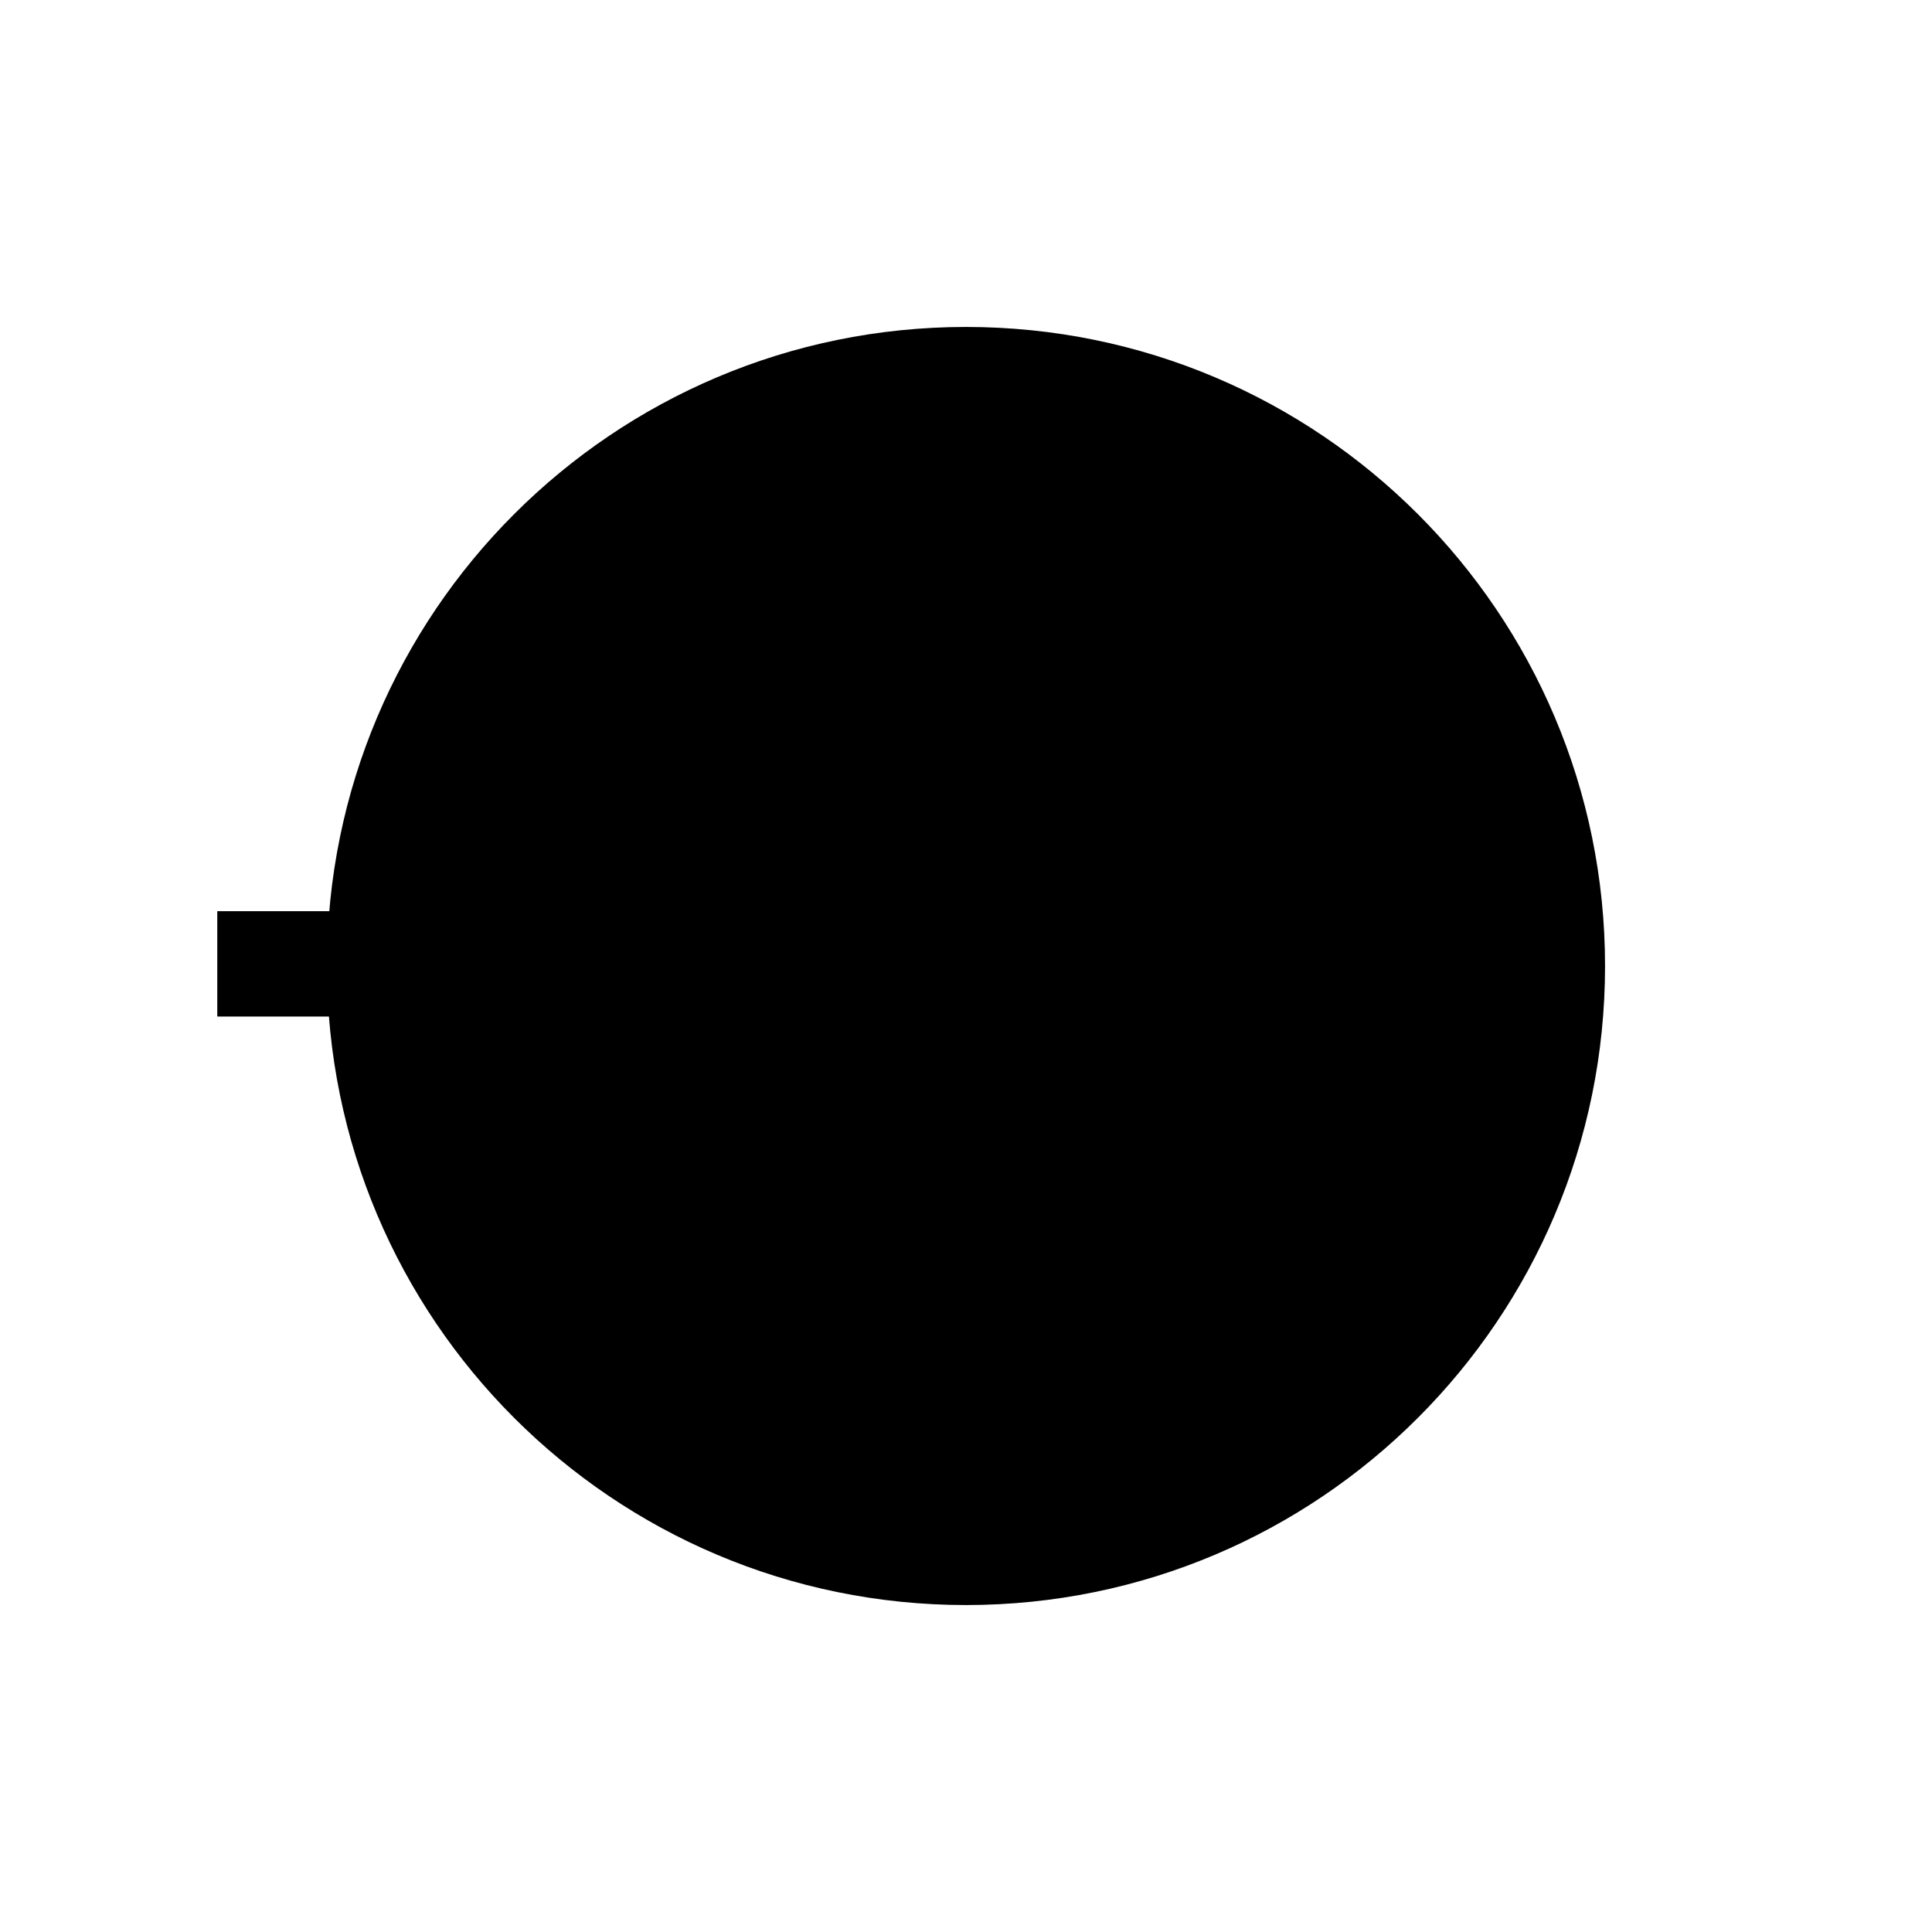
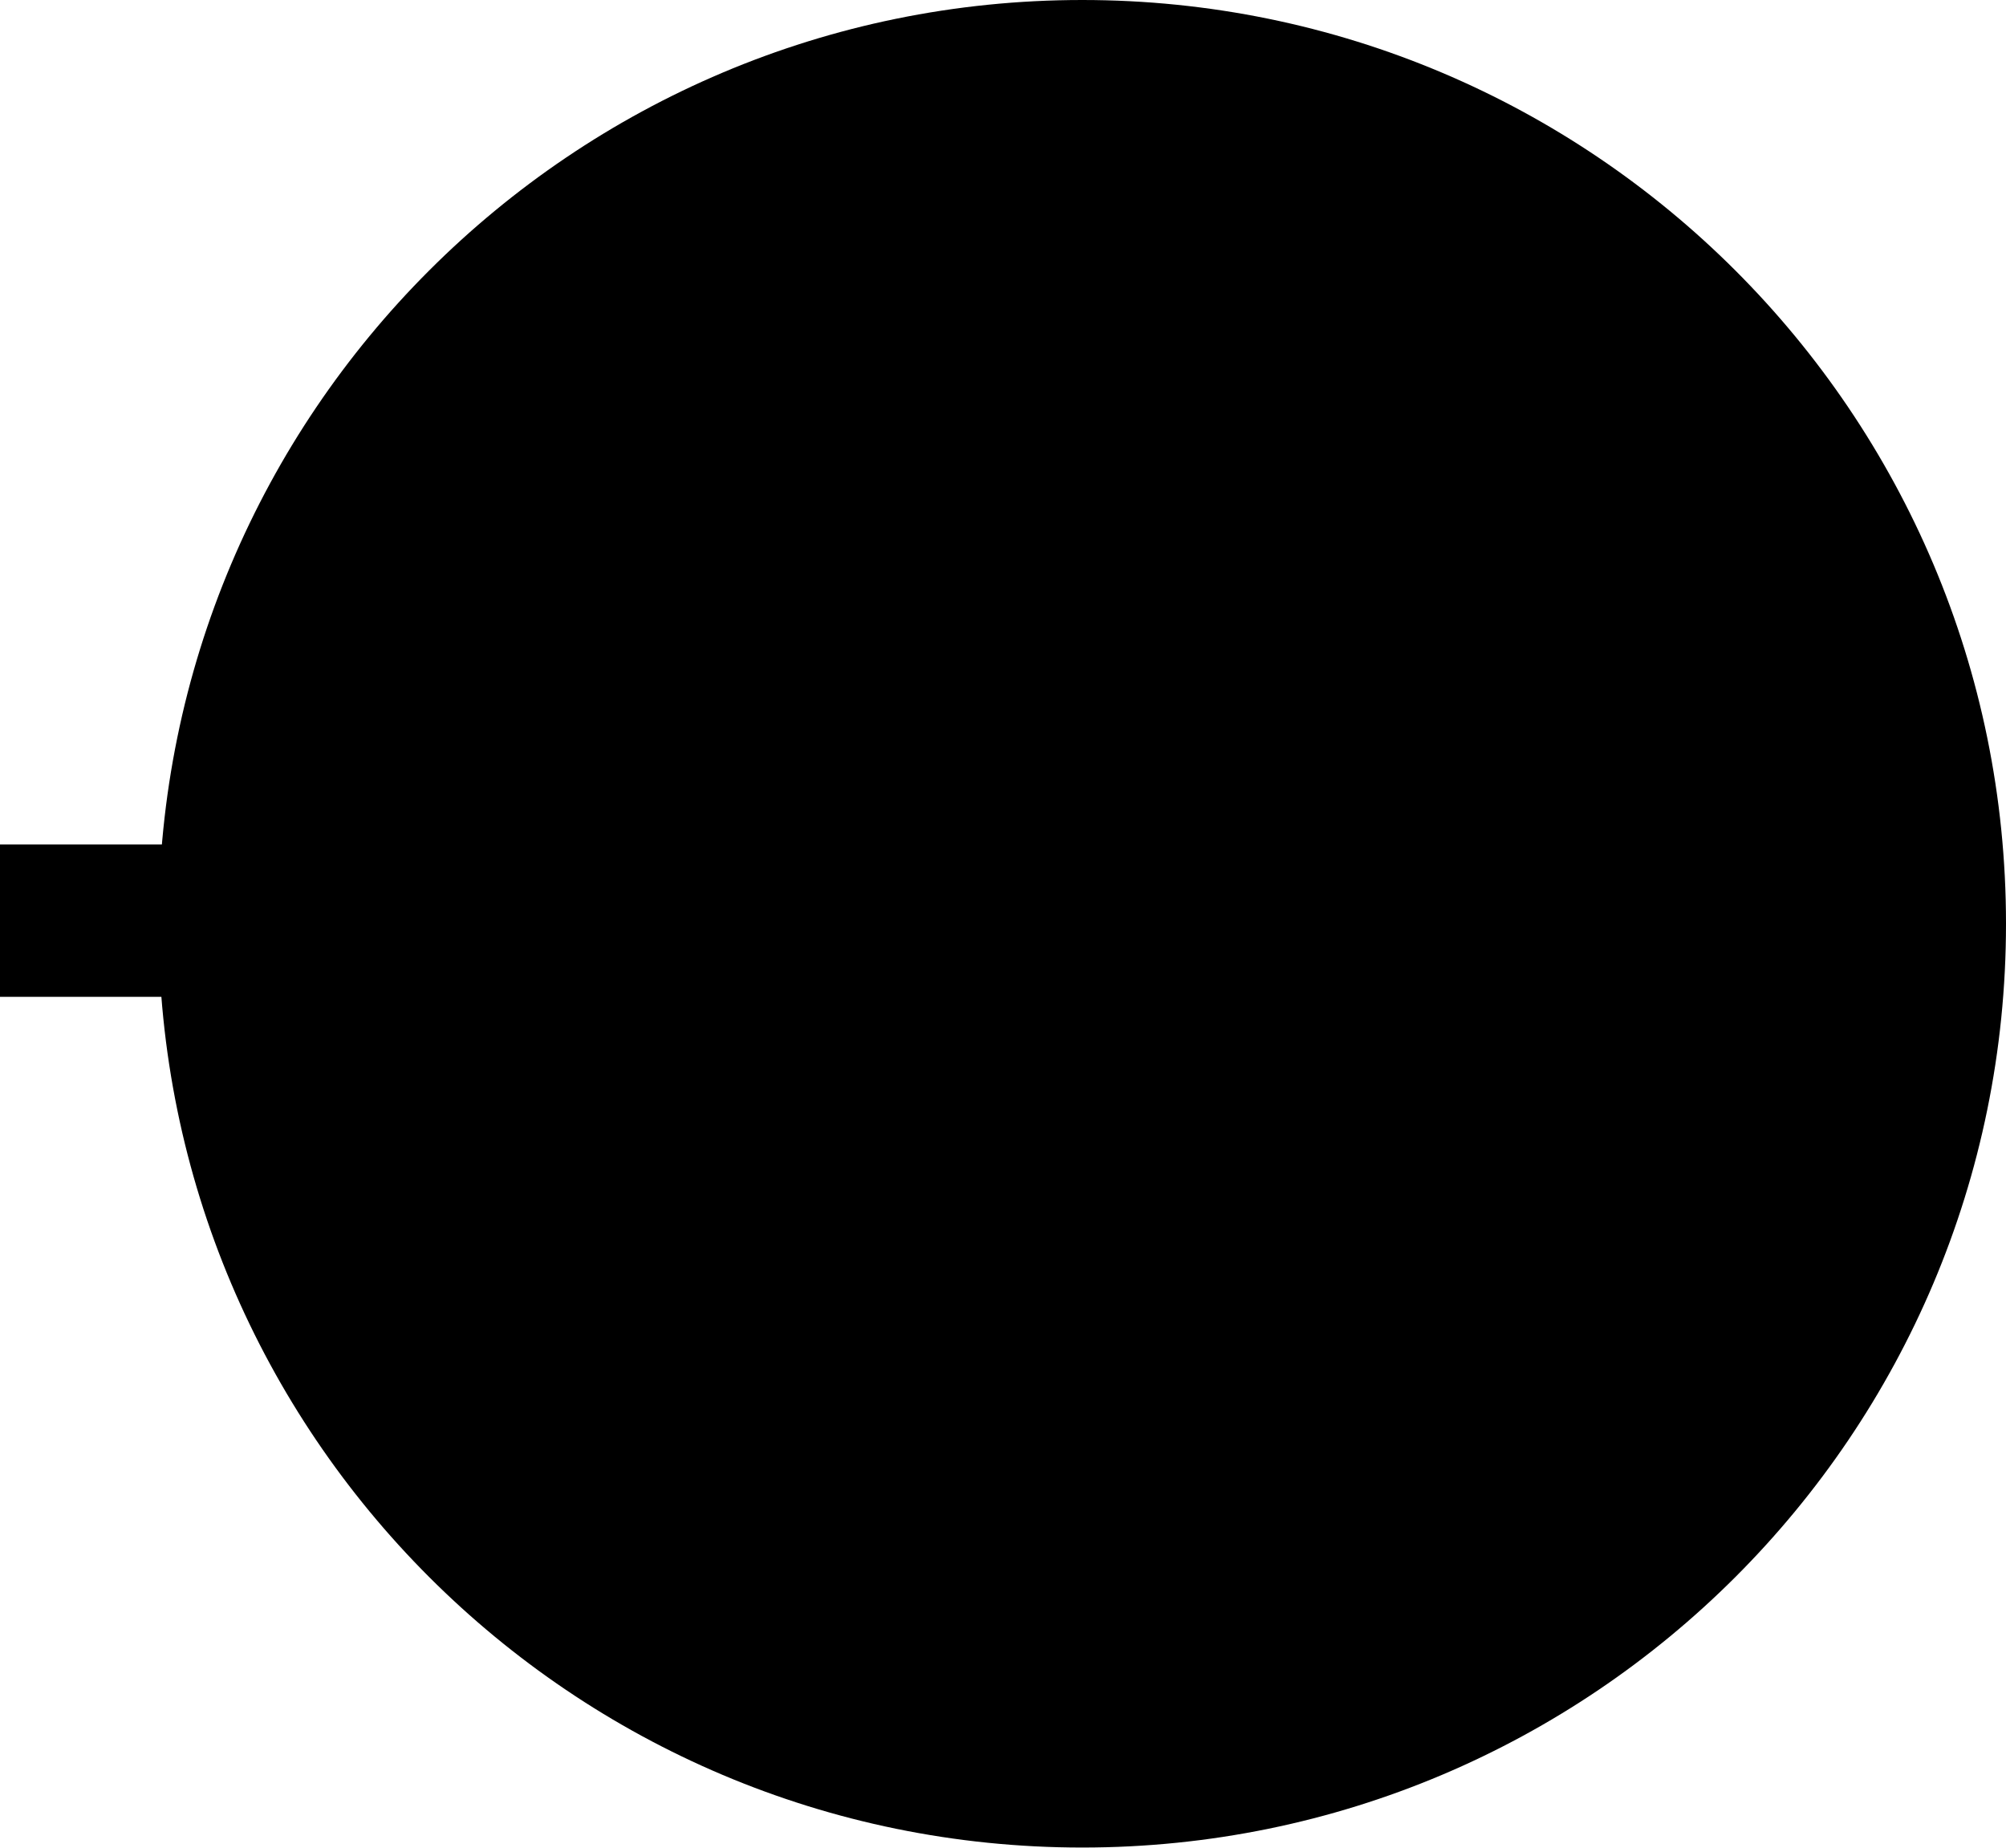
- <svg xmlns="http://www.w3.org/2000/svg" id="Icons" viewBox="0 0 130 130">
-   <circle class="fill-alpha-yellow" cx="65" cy="65" r="43" />
-   <rect class="fill-alpha-blue" x="32.38" y="81.76" width="65.25" height="7.09" />
-   <rect class="fill-alpha-blue" x="85.09" y="61.31" width="12.53" height="7.09" />
-   <rect class="fill-alpha-blue" x="32.38" y="41.06" width="65.25" height="7.09" />
-   <polygon class="fill-alpha-blue" points="64 73.66 69.23 78.45 81.68 64.86 69.23 51.27 64 56.06 68.82 61.31 14.62 61.31 14.62 68.4 68.82 68.4 64 73.66" />
+ <svg xmlns="http://www.w3.org/2000/svg" class="alpha-icon" viewBox="0 0 93.38 86" width="93.38" height="86">
+   <circle class="fill-alpha-yellow" cx="50.38" cy="43" r="43" />
+   <rect class="fill-alpha-blue" x="17.76" y="59.76" width="65.25" height="7.09" />
+   <rect class="fill-alpha-blue" x="70.47" y="39.31" width="12.53" height="7.09" />
+   <rect class="fill-alpha-blue" x="17.76" y="19.06" width="65.25" height="7.09" />
+   <polygon class="fill-alpha-blue" points="81.68,64.86 69.23,51.27 64,56.06 68.82,61.31 14.62,61.31 14.62,68.4 68.82,68.4 64,73.66 69.23,78.45 " transform="translate(-14.62,-22)" />
</svg>
